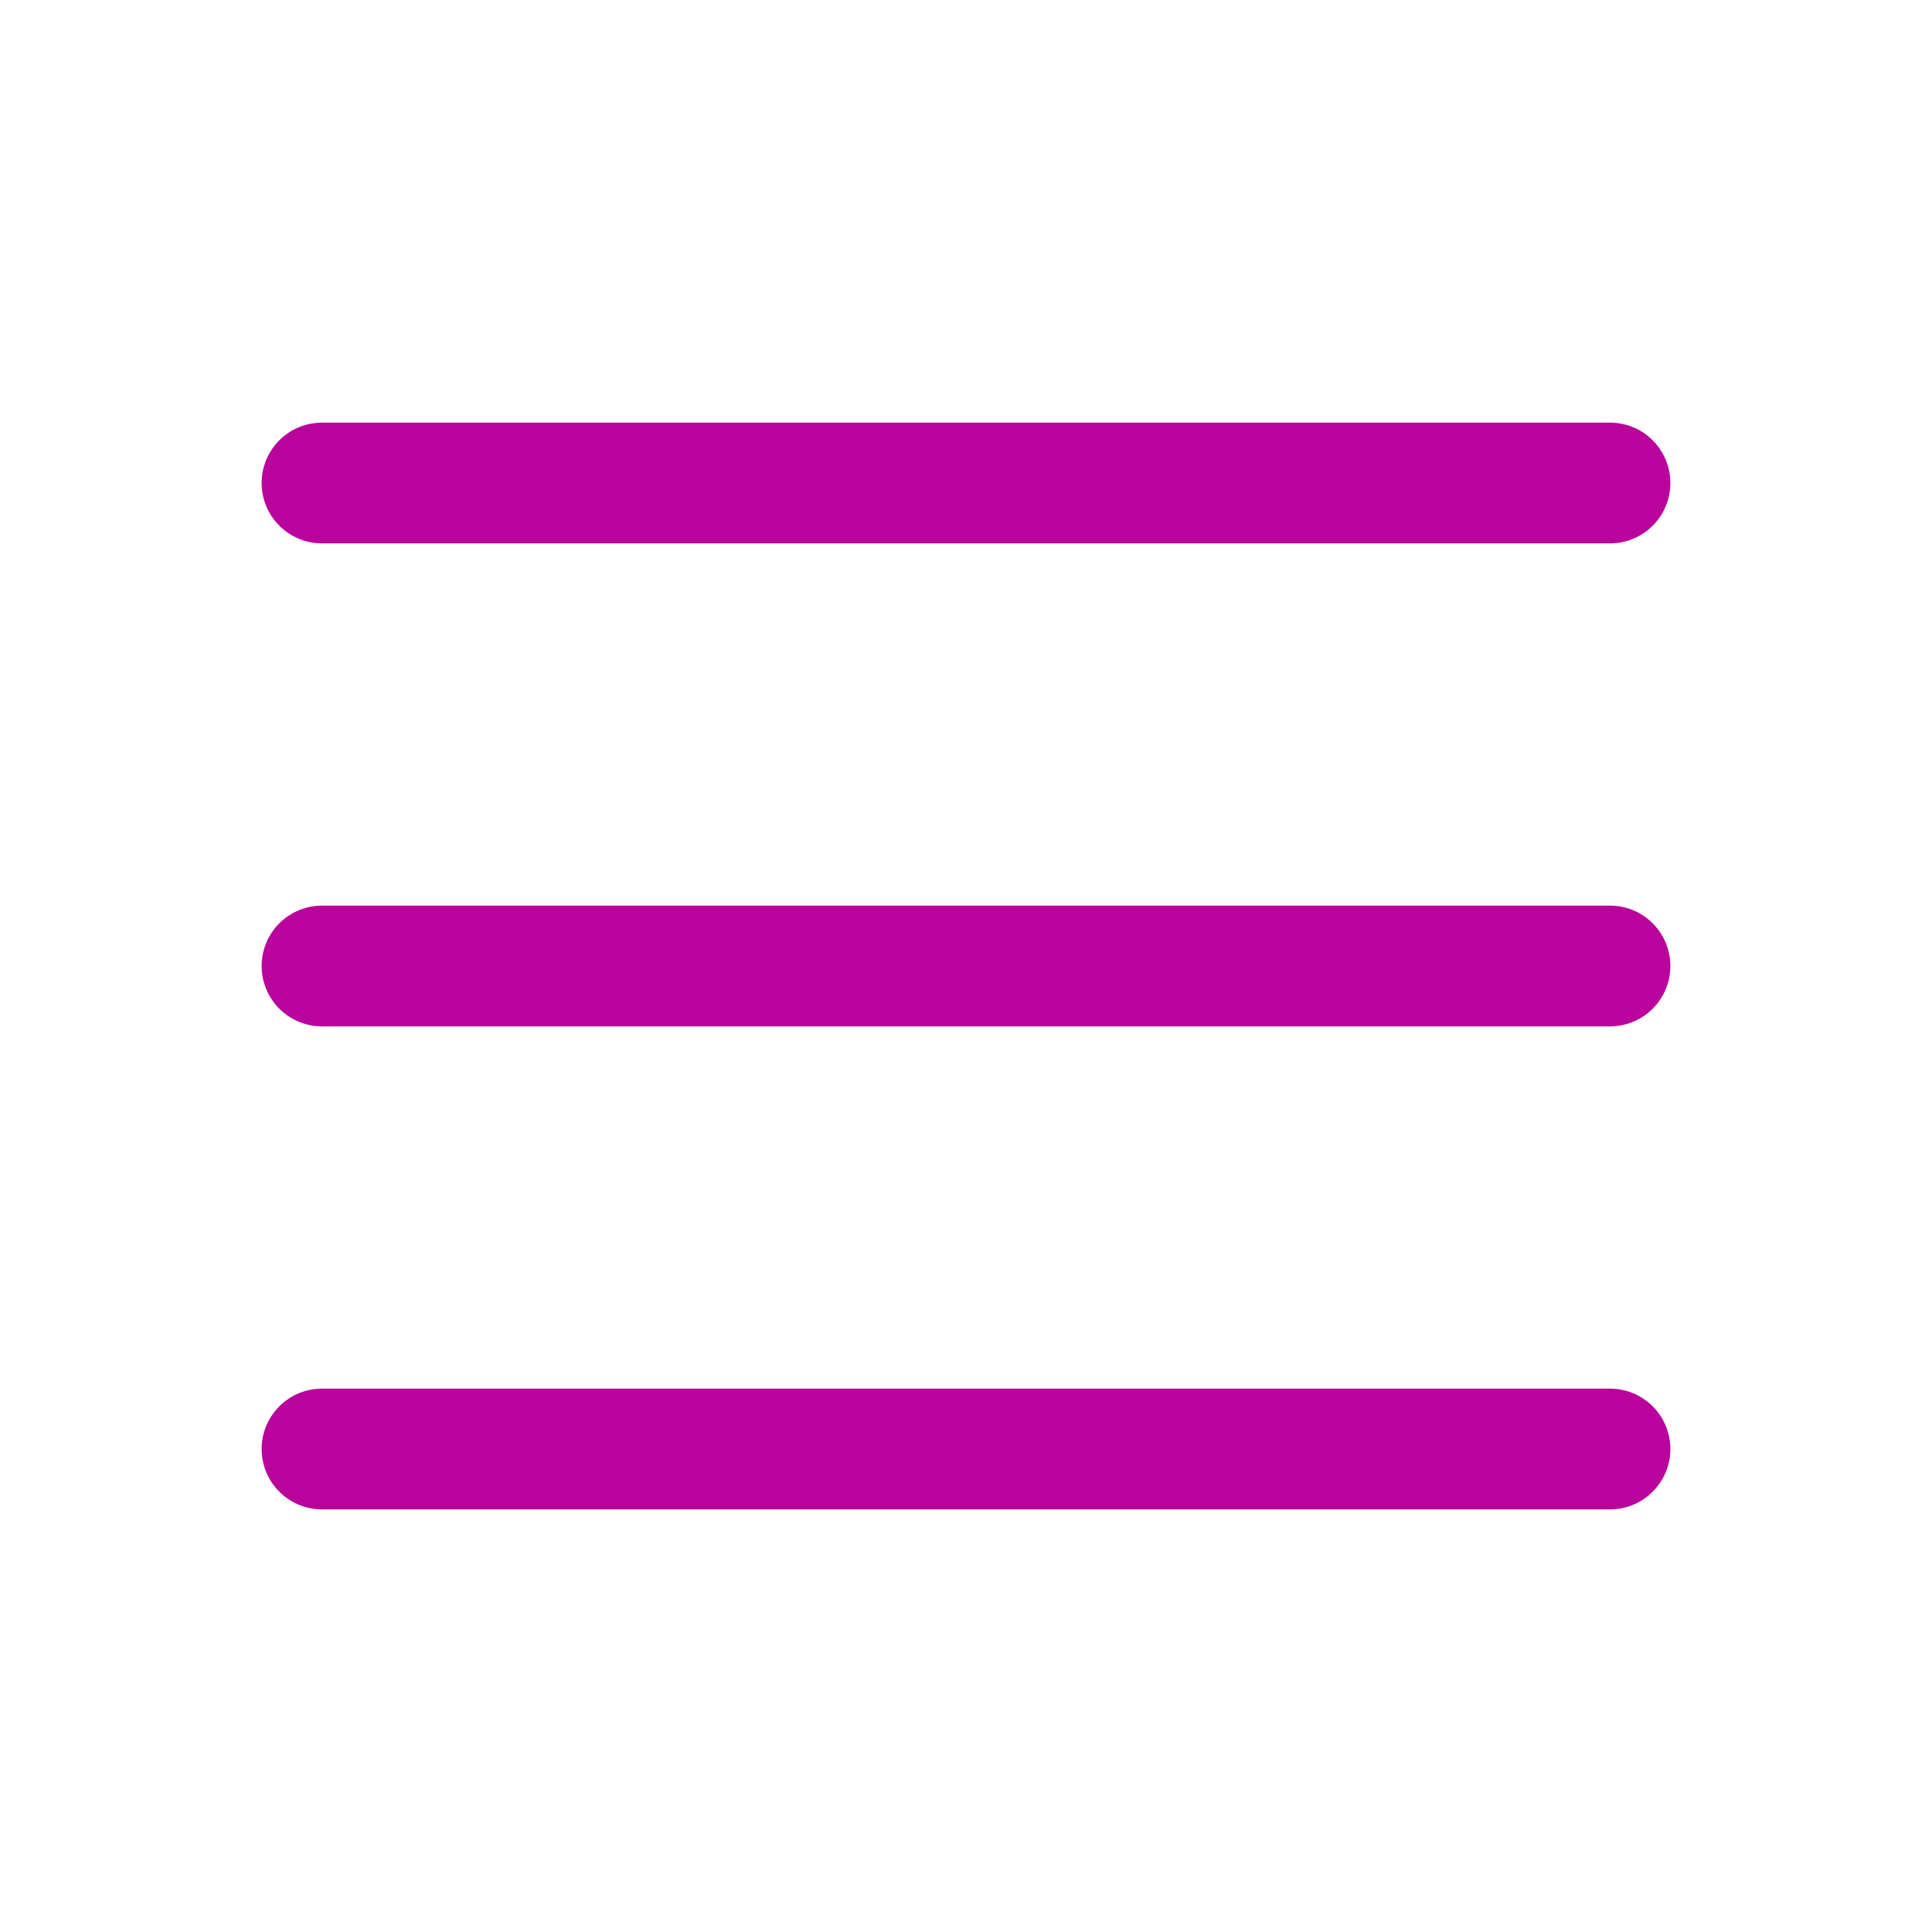
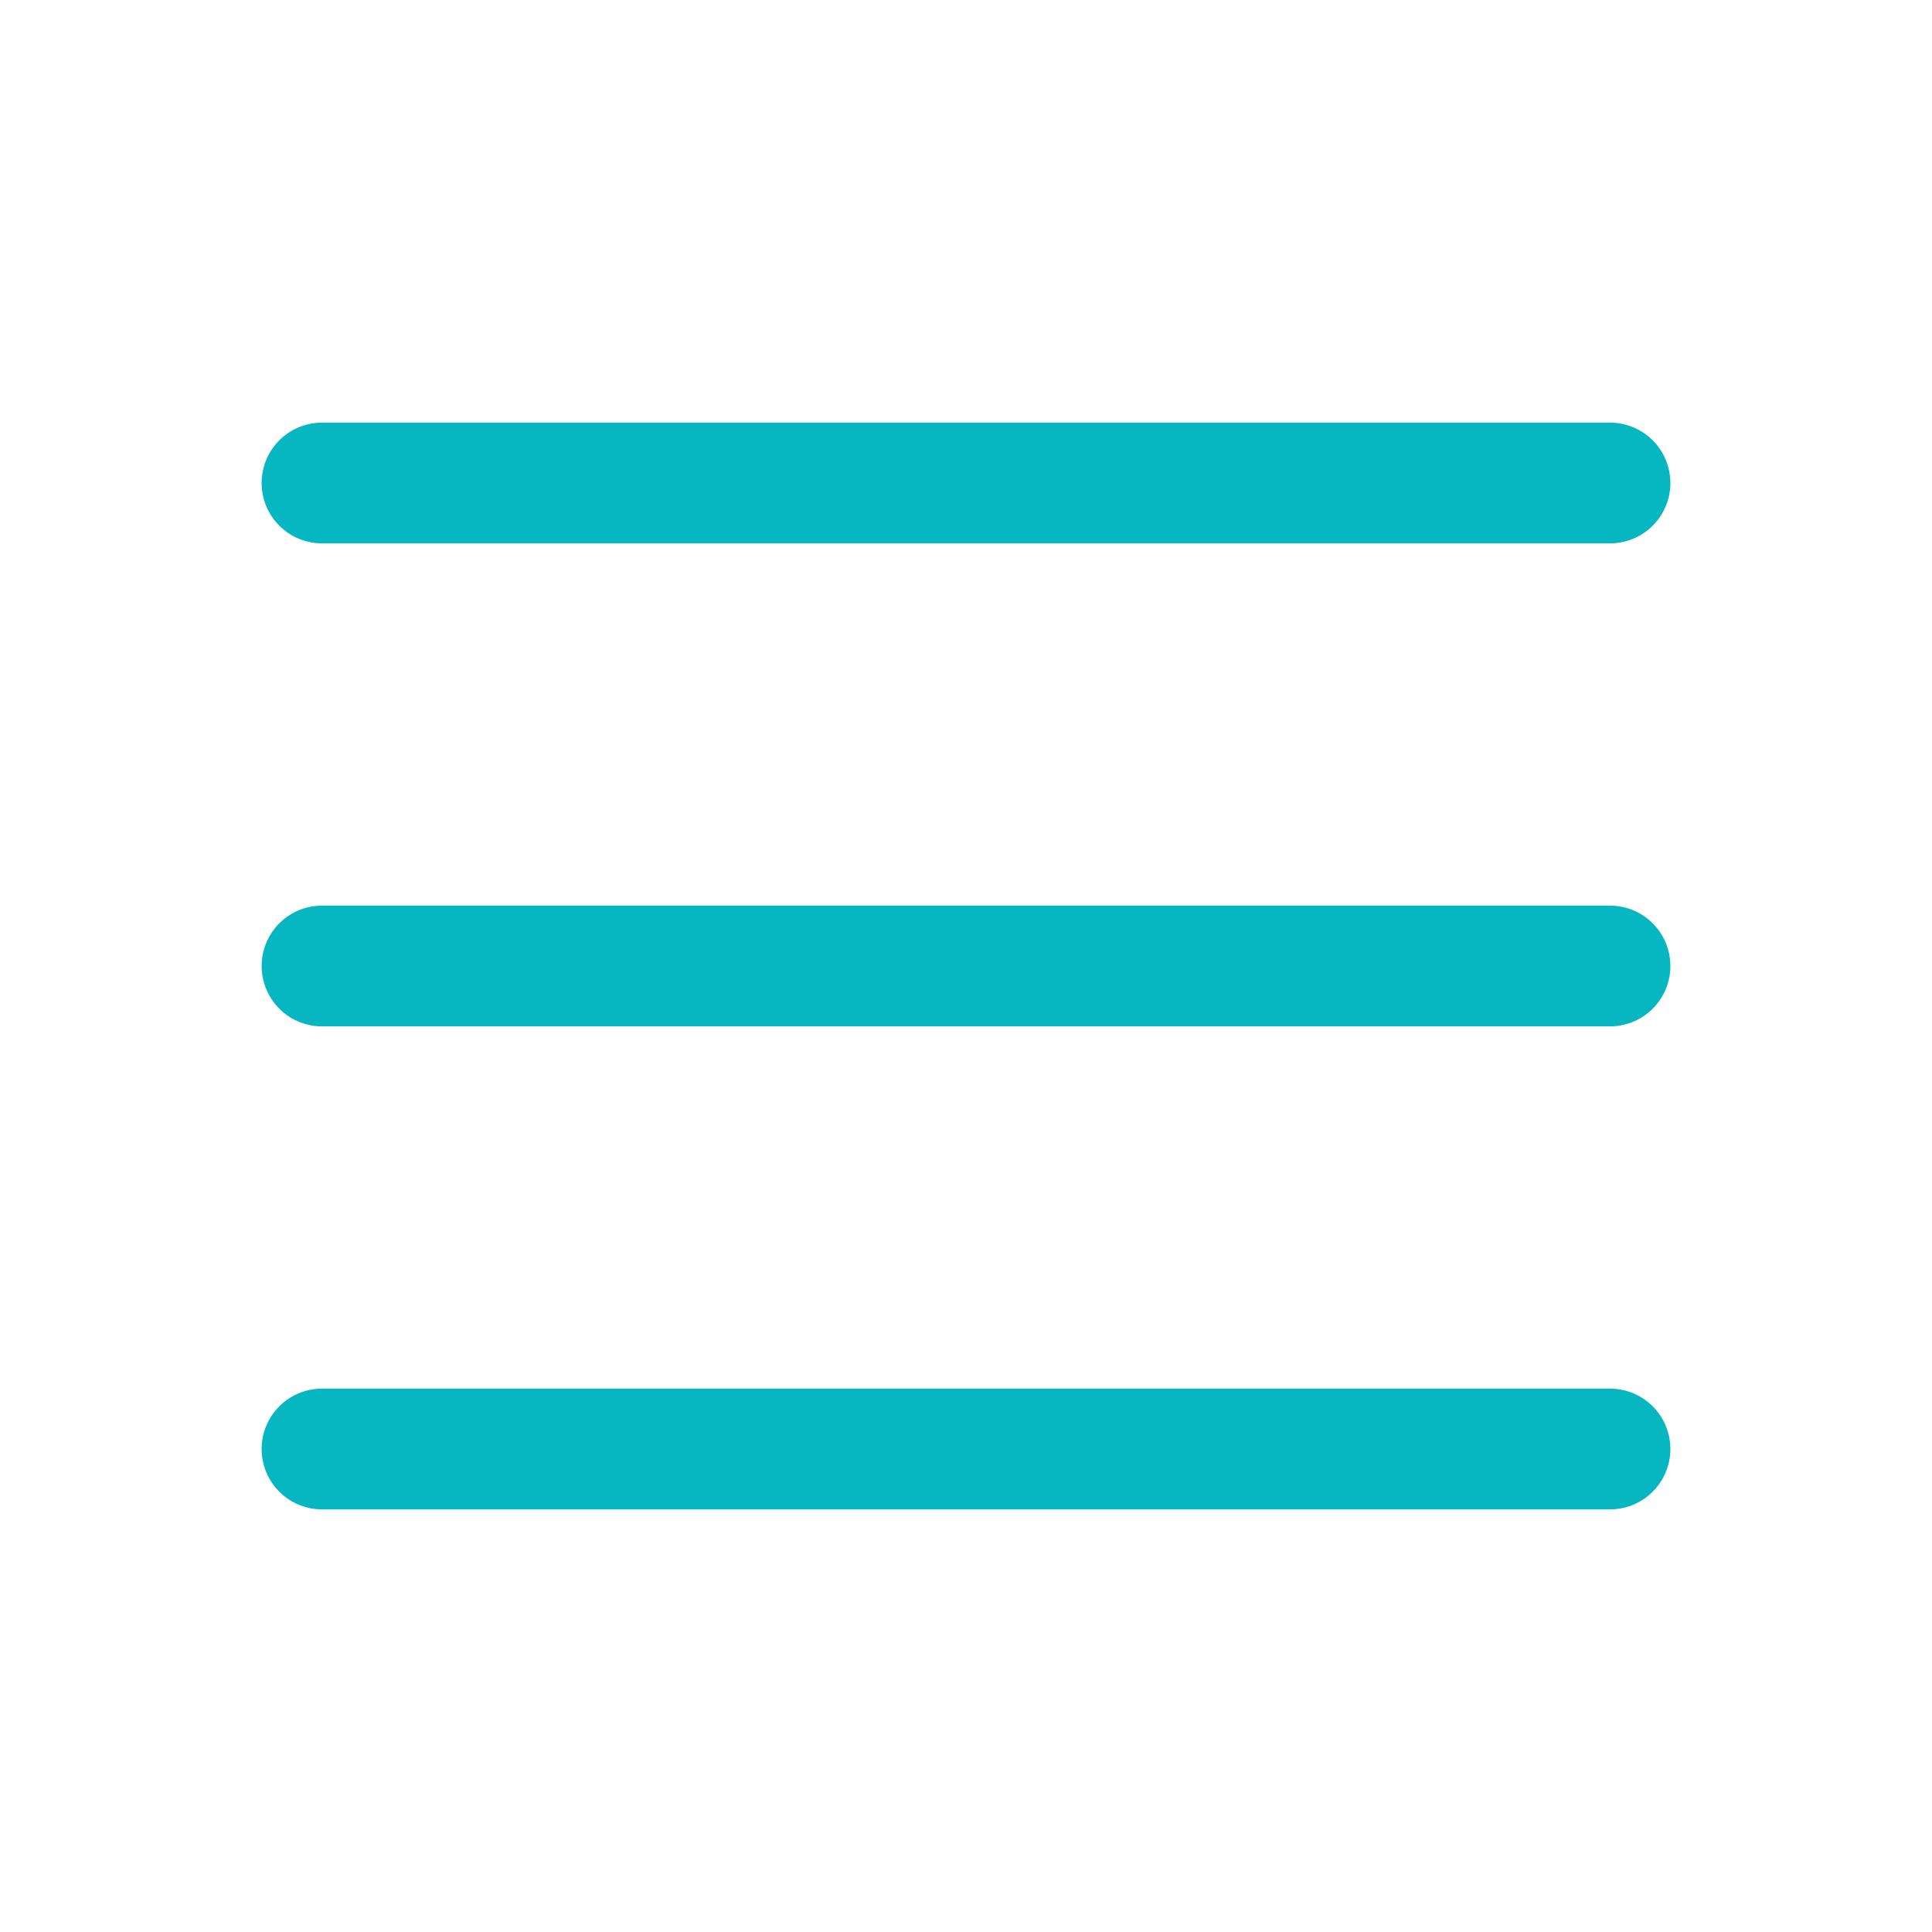
- <svg xmlns="http://www.w3.org/2000/svg" class="icon icon-tabler icon-tabler-menu-2" width="44" height="44" viewBox="0 0 24 24" stroke-width="1.5" stroke="#B9039C" fill="none" stroke-linecap="round" stroke-linejoin="round">
+ <svg xmlns="http://www.w3.org/2000/svg" class="icon icon-tabler icon-tabler-menu-2" width="44" height="44" viewBox="0 0 24 24" stroke-width="1.5" stroke="#06b6c1" fill="none" stroke-linecap="round" stroke-linejoin="round">
  <path stroke="none" d="M0 0h24v24H0z" fill="none" />
  <path d="M4 6l16 0" />
  <path d="M4 12l16 0" />
  <path d="M4 18l16 0" />
</svg>
